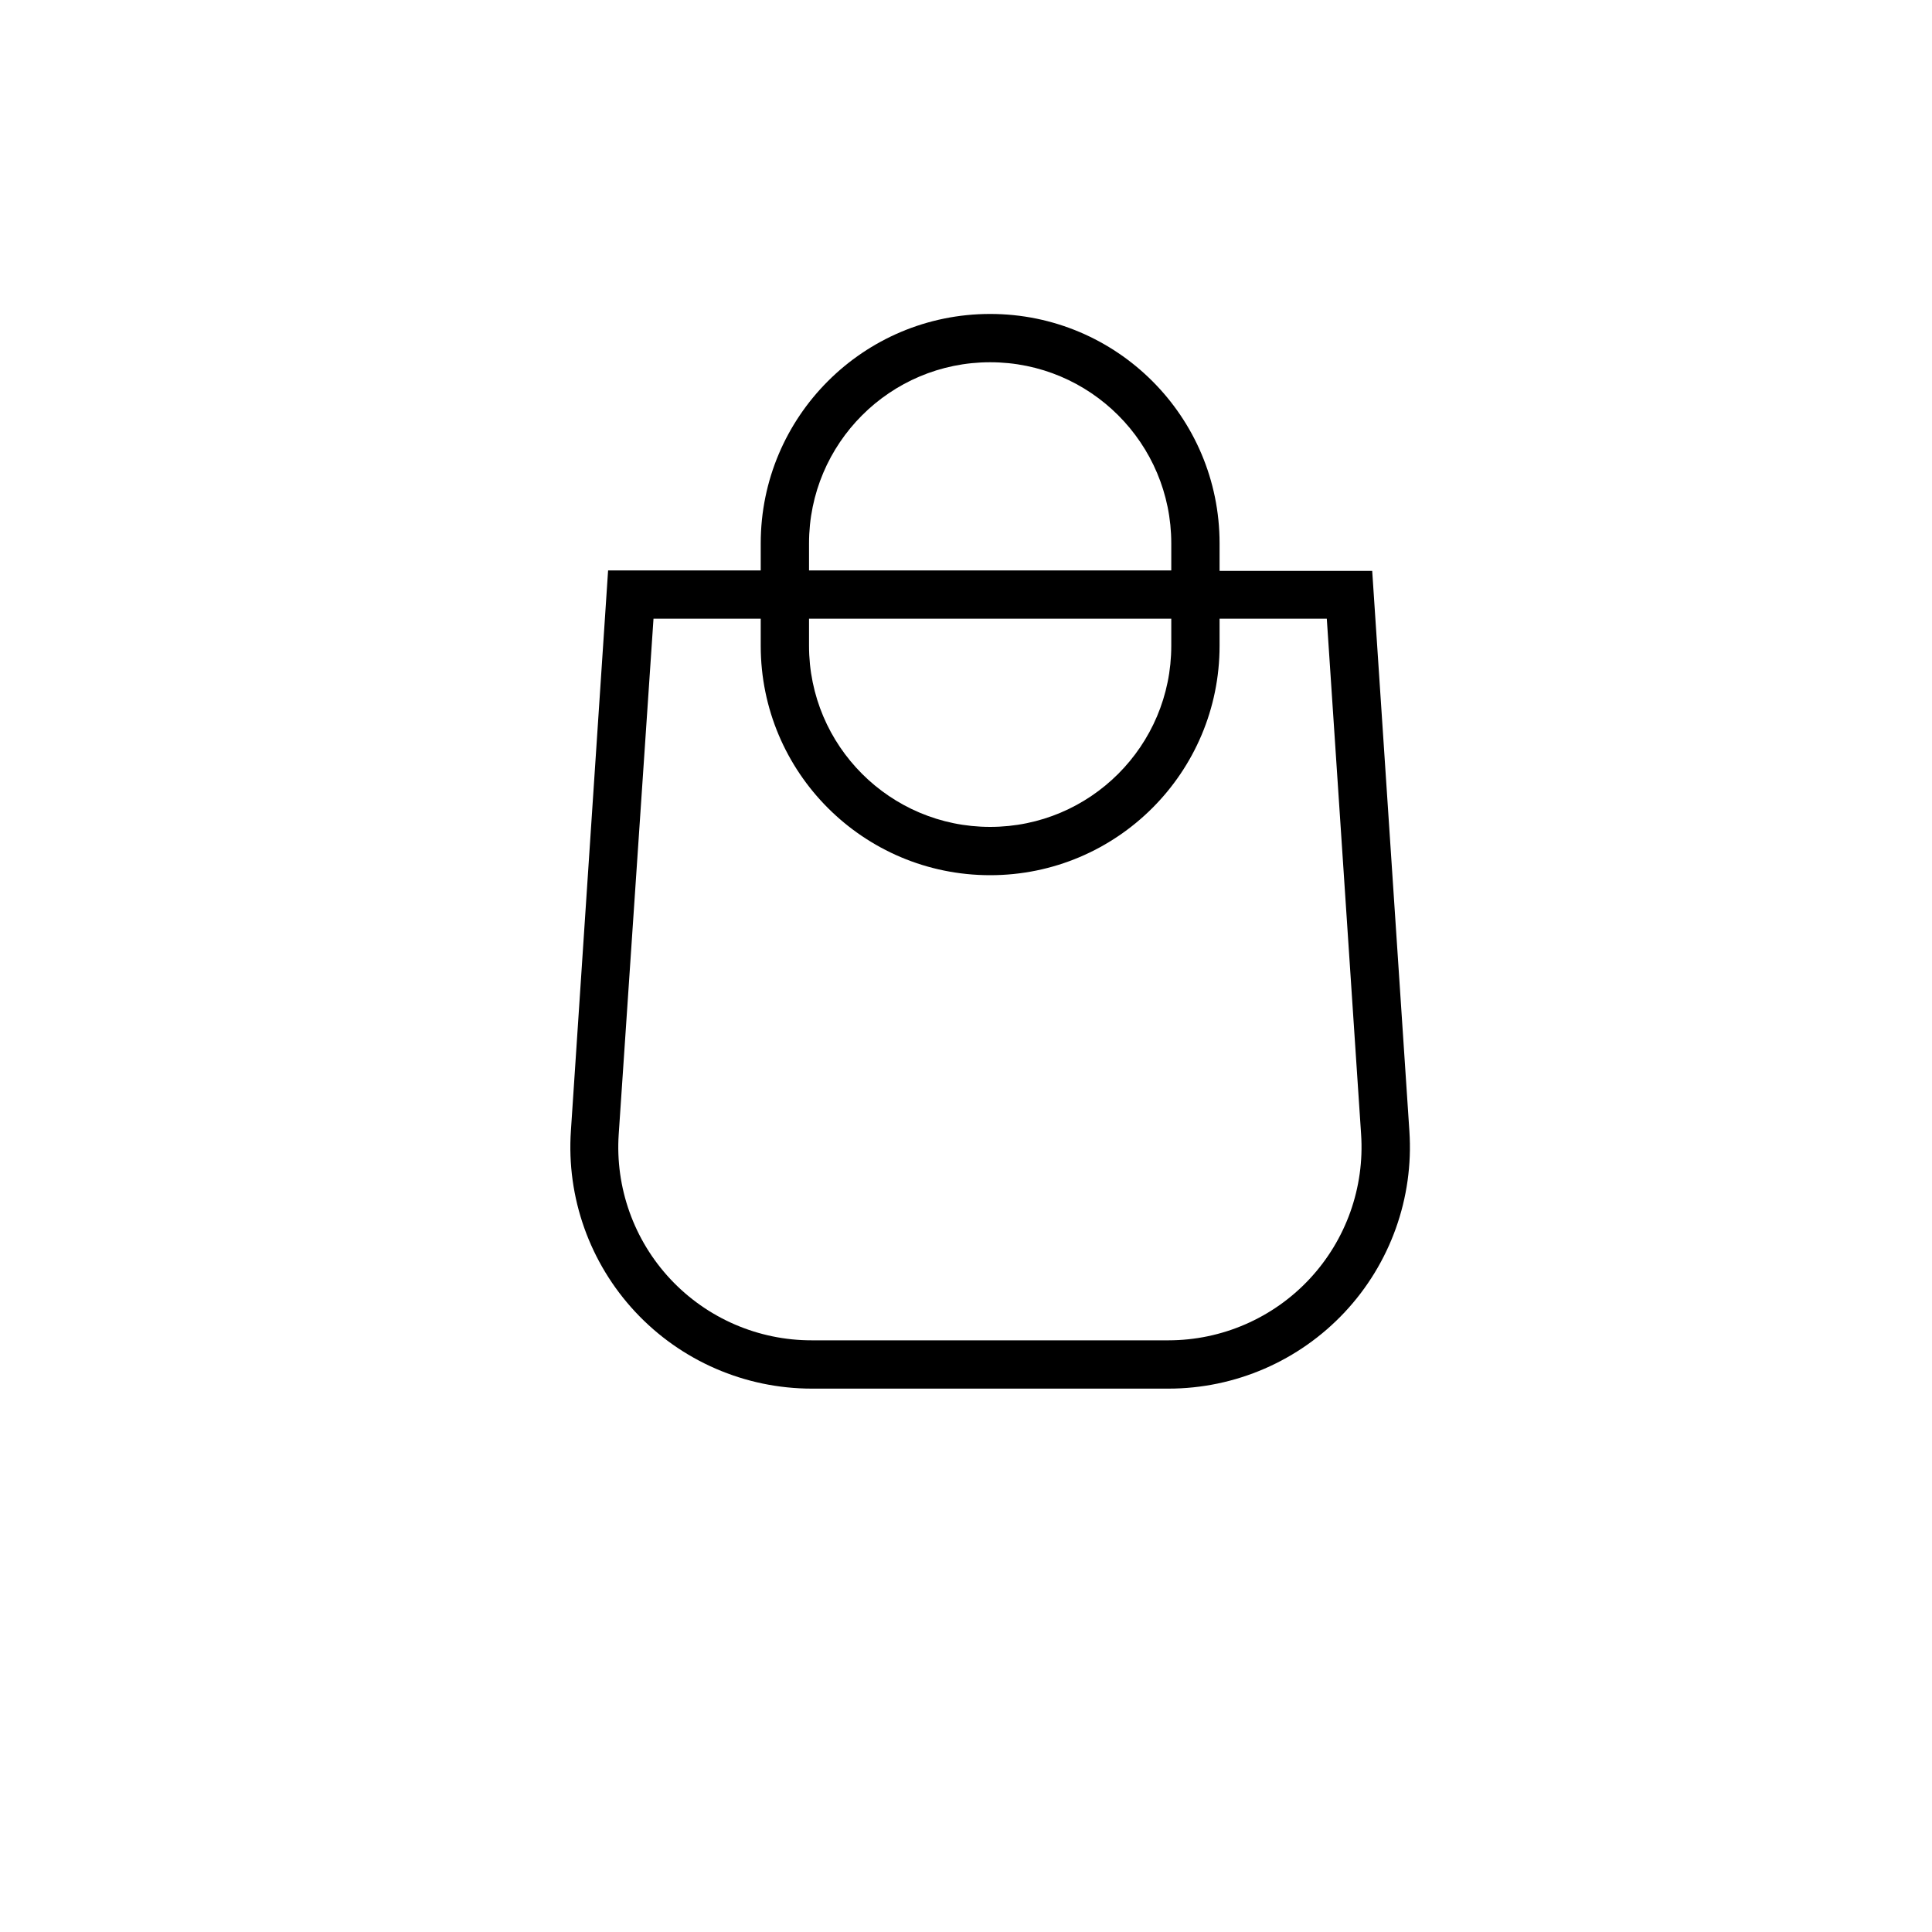
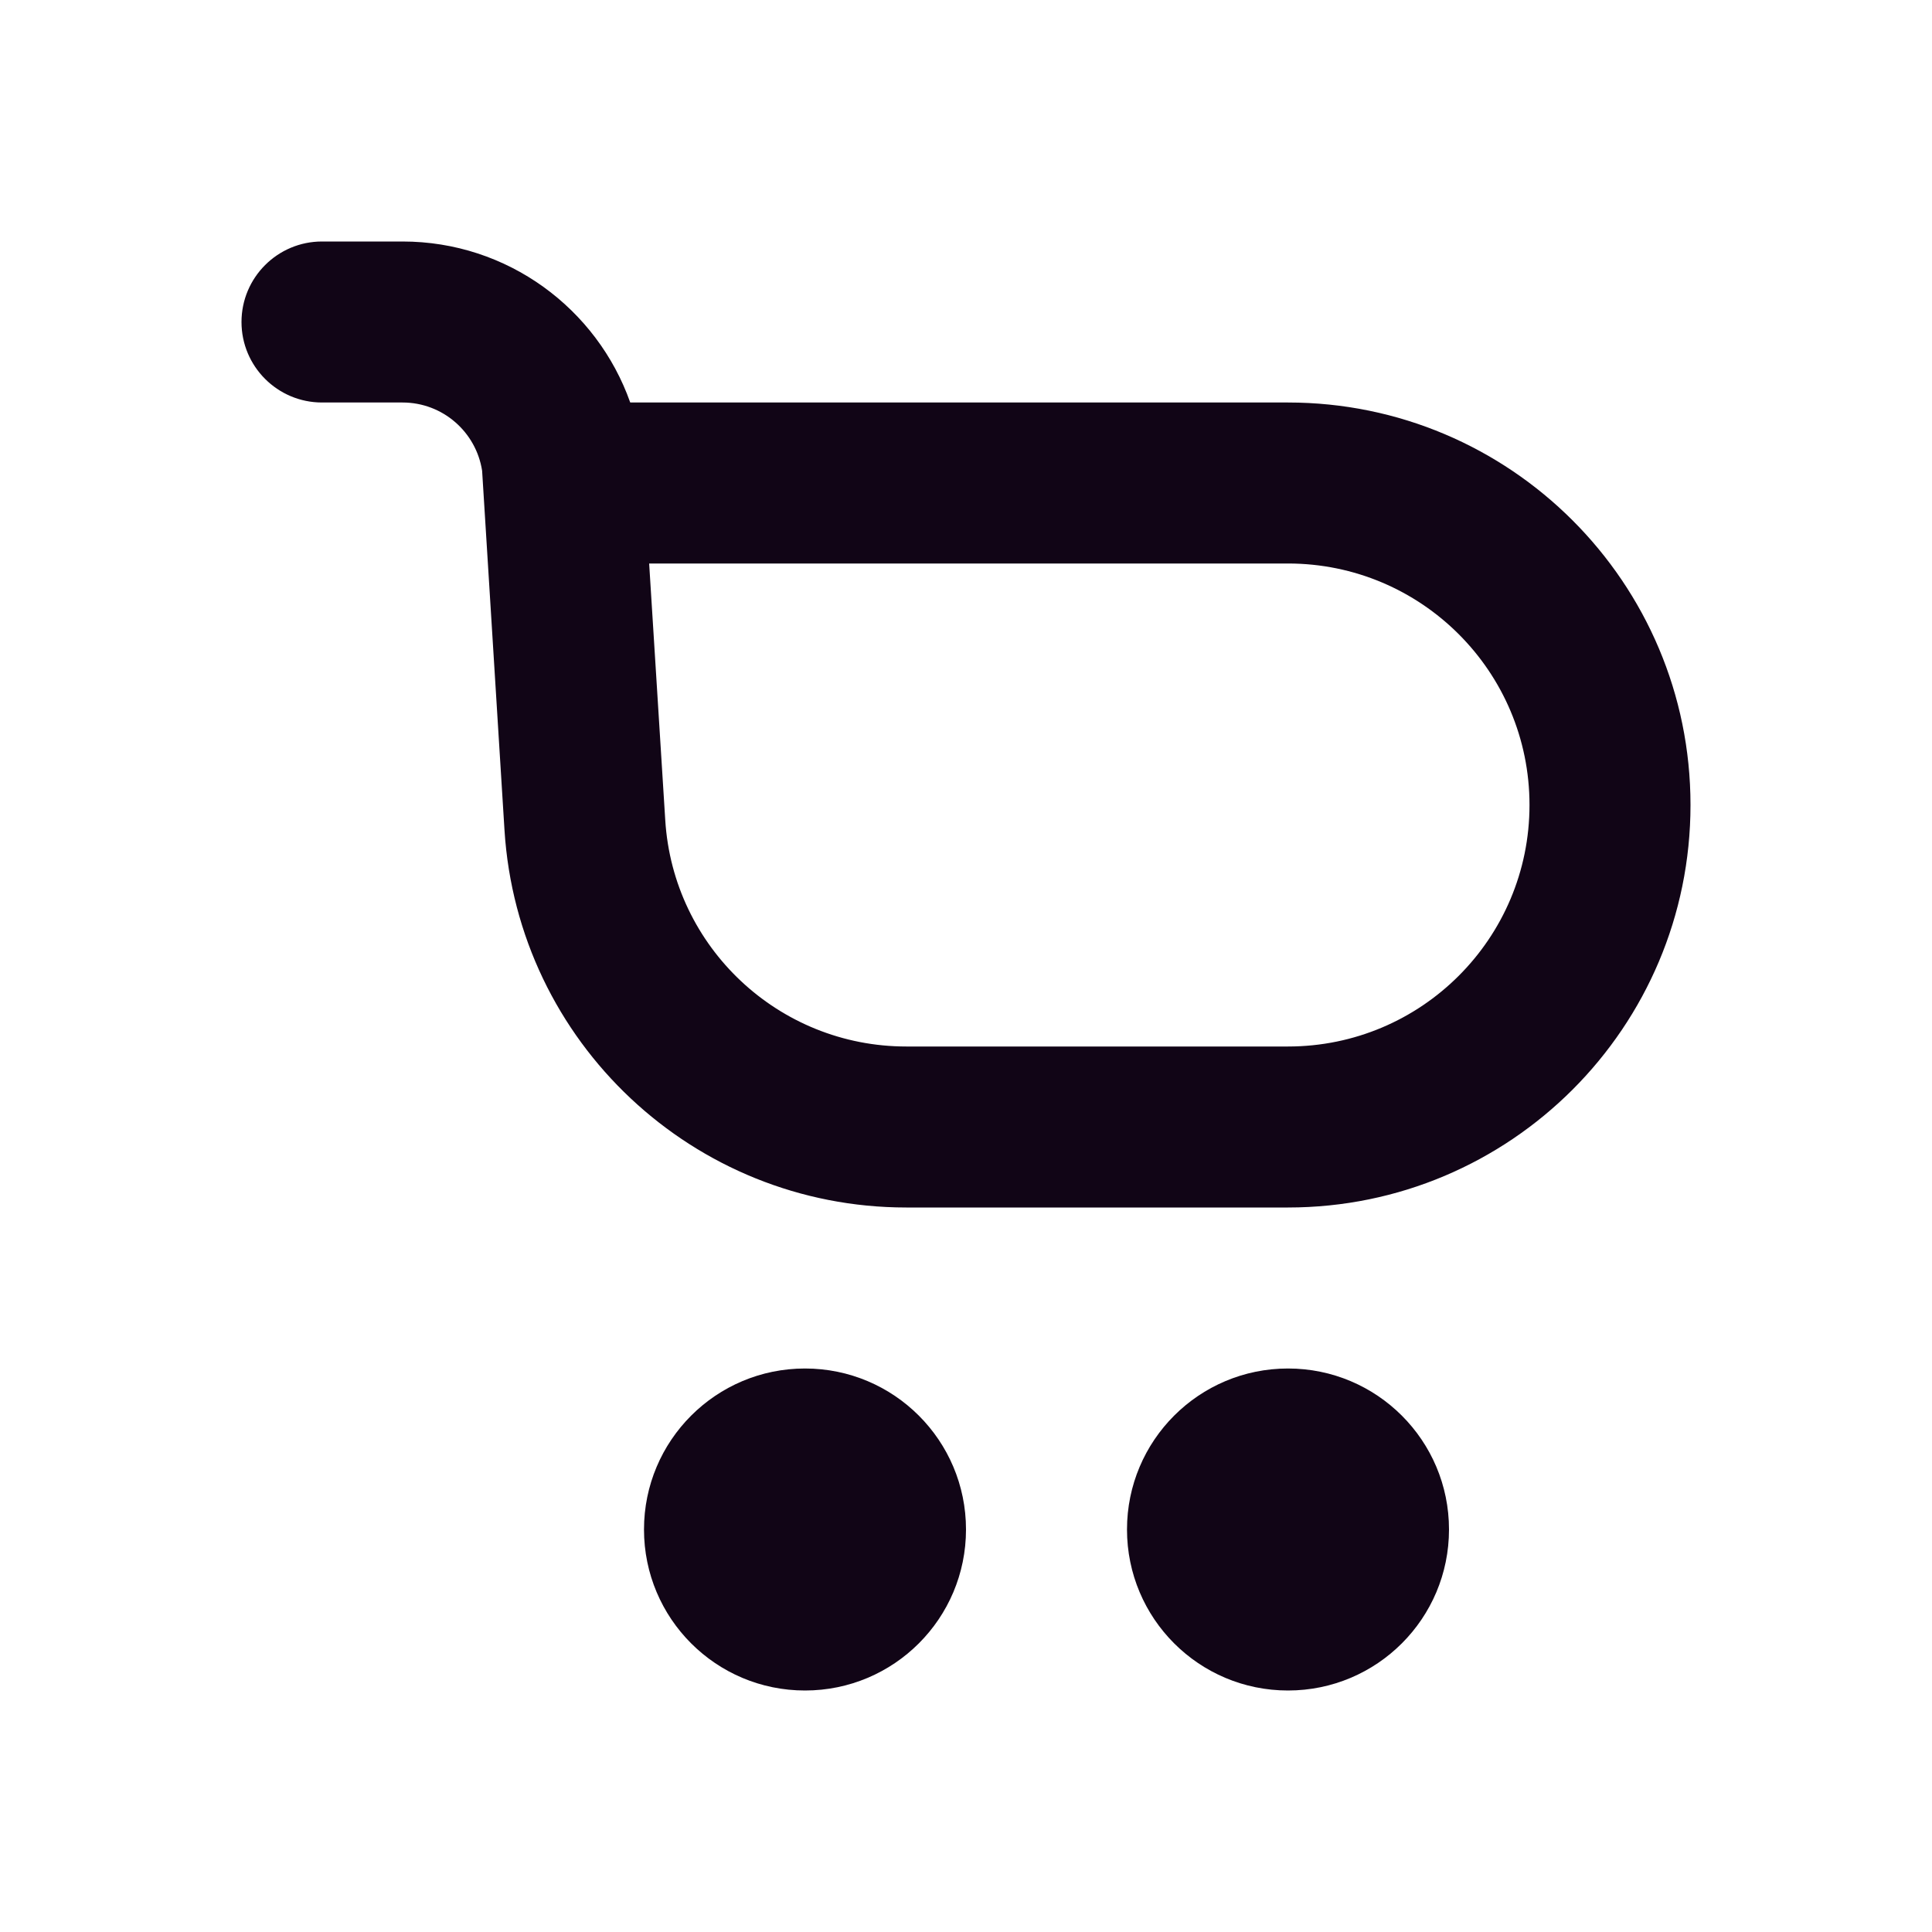
- <svg xmlns="http://www.w3.org/2000/svg" fill="none" class="icon icon-cart" viewBox="0 0 40 40">
-   <path fill="currentColor" fill-rule="evenodd" d="M20.5 6.5a4.75 4.75 0 0 0-4.75 4.75v.56h-3.16l-.77 11.6a5 5 0 0 0 4.99 5.34h7.38a5 5 0 0 0 4.99-5.33l-.77-11.6h-3.16v-.57A4.75 4.75 0 0 0 20.5 6.5m3.75 5.31v-.56a3.75 3.75 0 1 0-7.5 0v.56zm-7.5 1h7.5v.56a3.75 3.75 0 1 1-7.5 0zm-1 0v.56a4.75 4.75 0 1 0 9.5 0v-.56h2.22l.71 10.67a4 4 0 0 1-3.99 4.27h-7.38a4 4 0 0 1-4-4.27l.72-10.67z" />
+ <svg xmlns="http://www.w3.org/2000/svg" width="24" height="24" viewBox="0 0 24 24" fill="none">
+   <path fill-rule="evenodd" clip-rule="evenodd" d="M4 3C3.448 3 3 3.448 3 4C3 4.552 3.448 5 4 5H5C5.501 5 5.915 5.368 5.989 5.848L6.267 10.312C6.432 12.947 8.617 15 11.258 15H16C18.761 15 21 12.761 21 10C21 7.239 18.761 5 16 5H7.829C7.417 3.835 6.306 3 5 3H4ZM8.264 10.187L8.064 7H16C17.657 7 19 8.343 19 10C19 11.657 17.657 13 16 13H11.258C9.674 13 8.362 11.768 8.264 10.187Z" fill="#110516" />
+   <path d="M12 19C12 20.105 11.105 21 10 21C8.895 21 8 20.105 8 19C8 17.895 8.895 17 10 17C11.105 17 12 17.895 12 19Z" fill="#110516" />
+   <path d="M16 21C17.105 21 18 20.105 18 19C18 17.895 17.105 17 16 17C14.895 17 14 17.895 14 19C14 20.105 14.895 21 16 21Z" fill="#110516" />
</svg>
